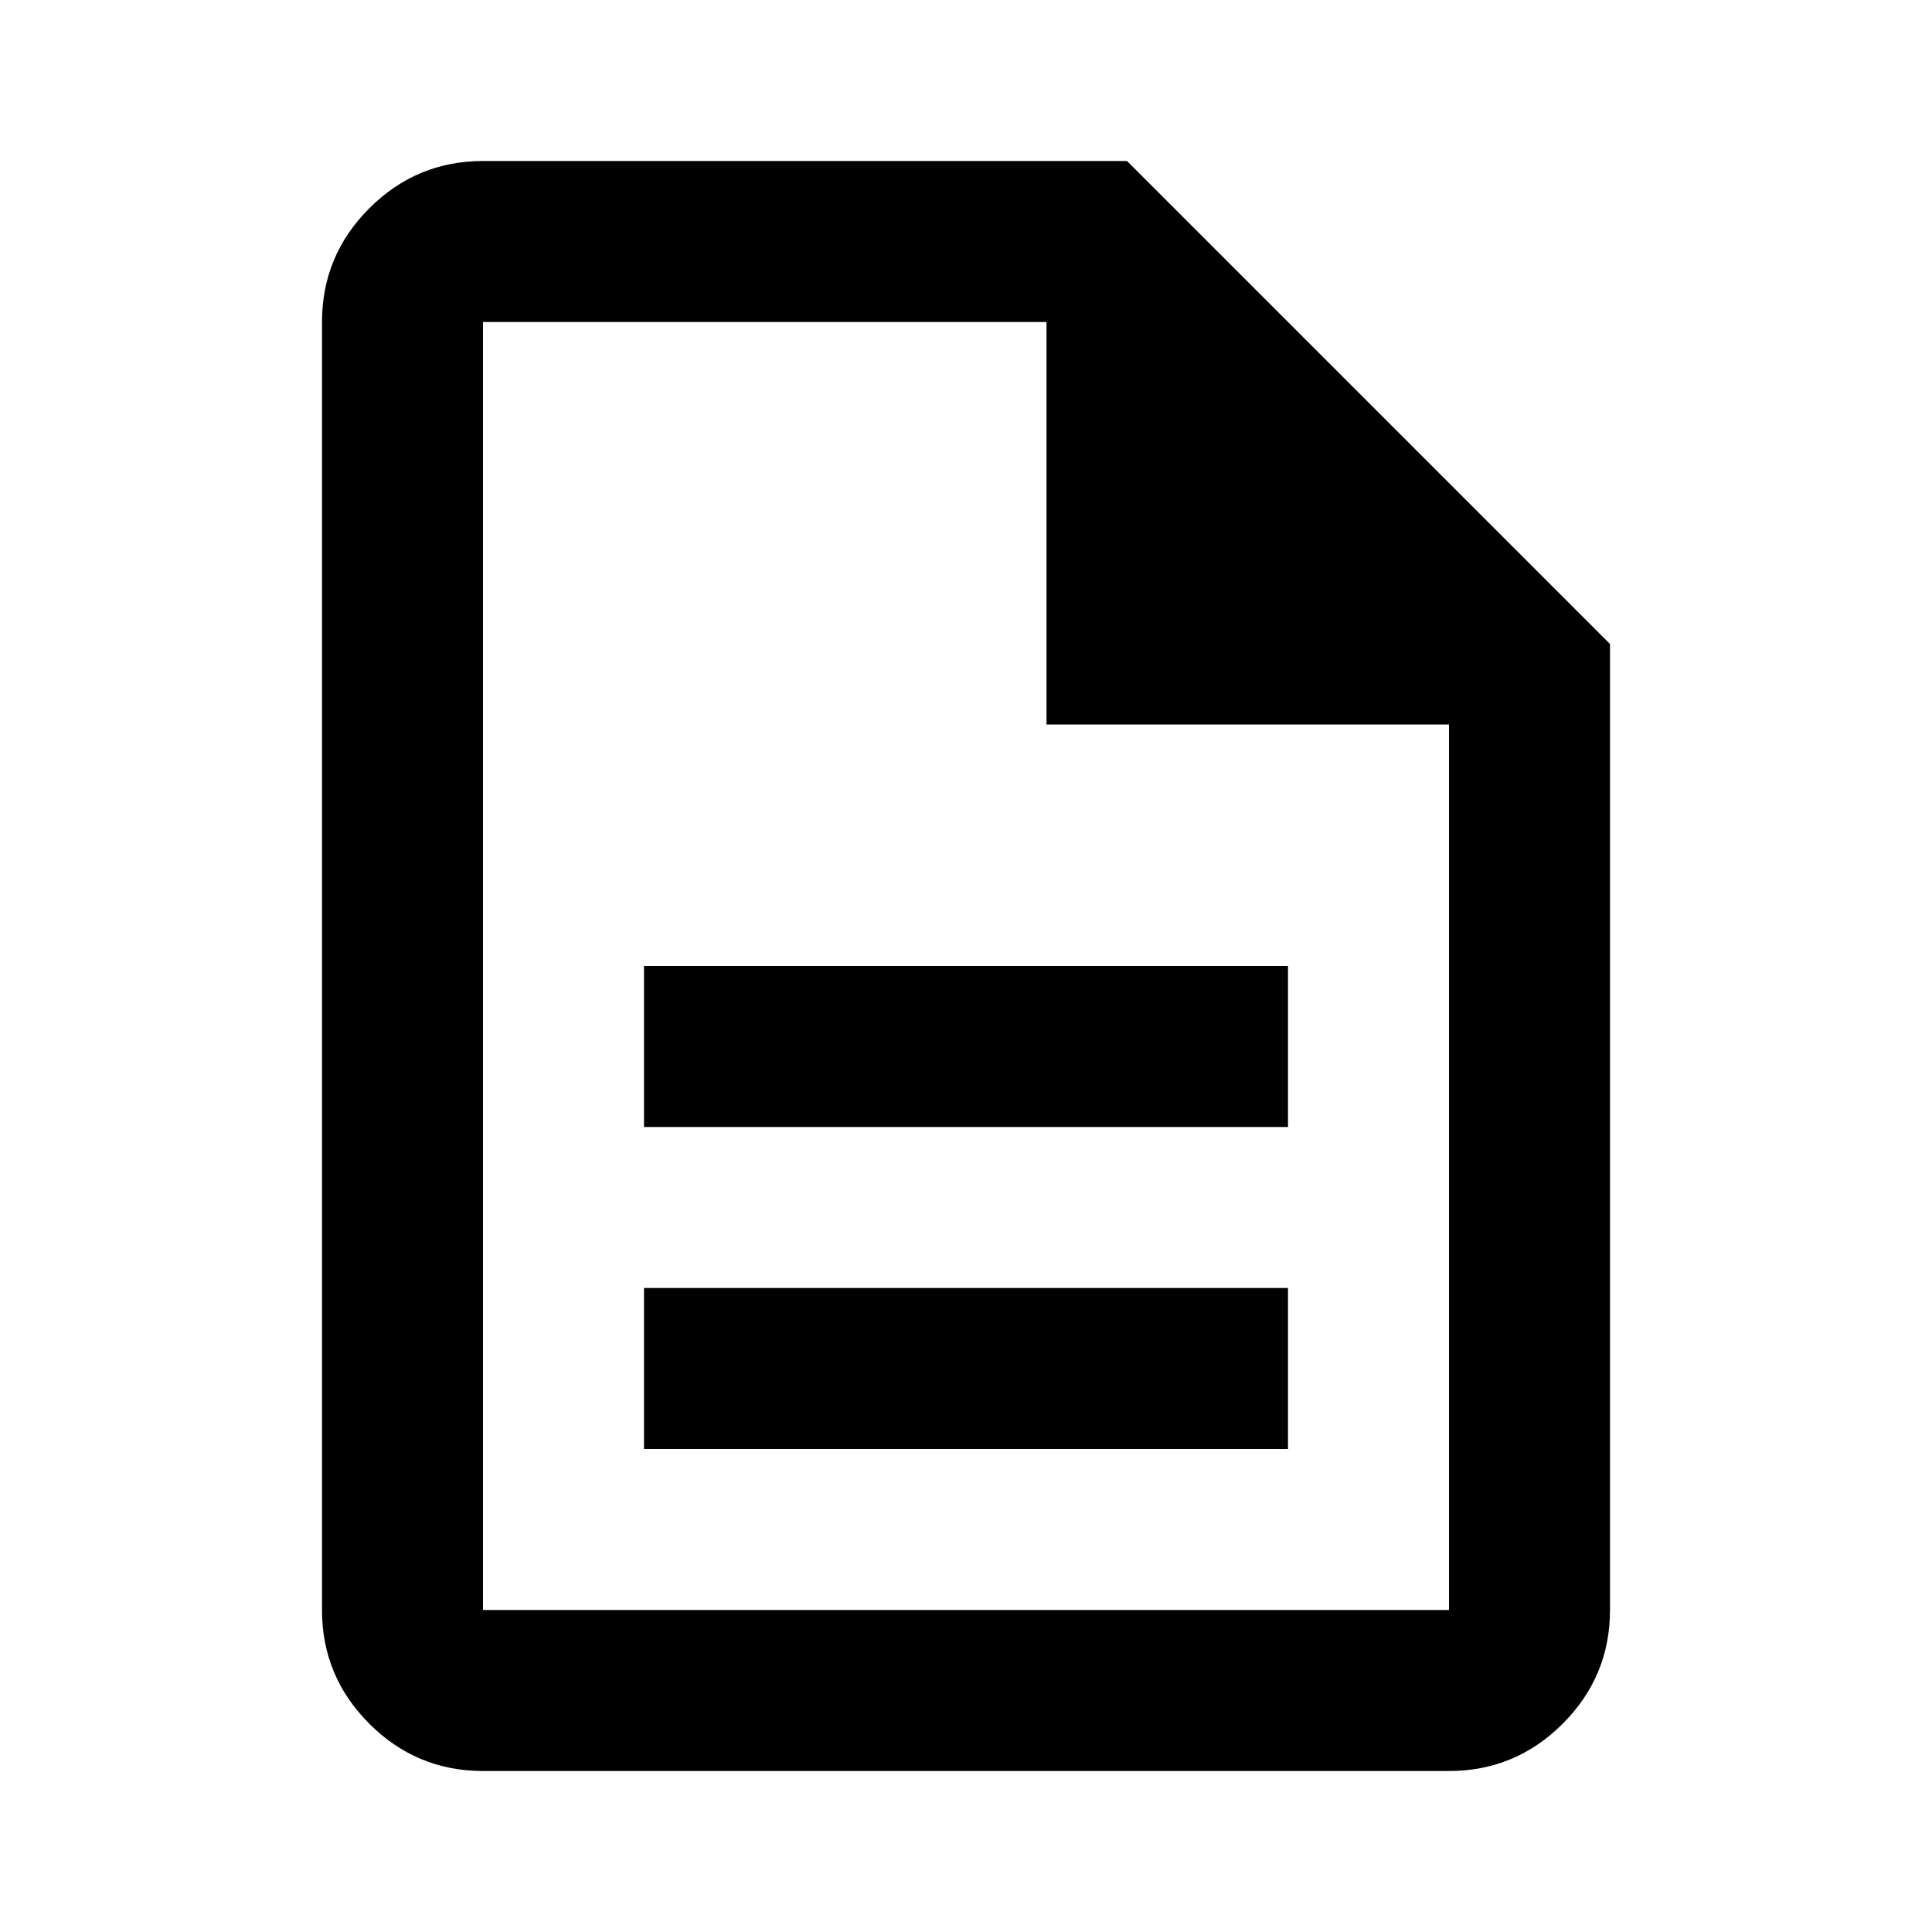
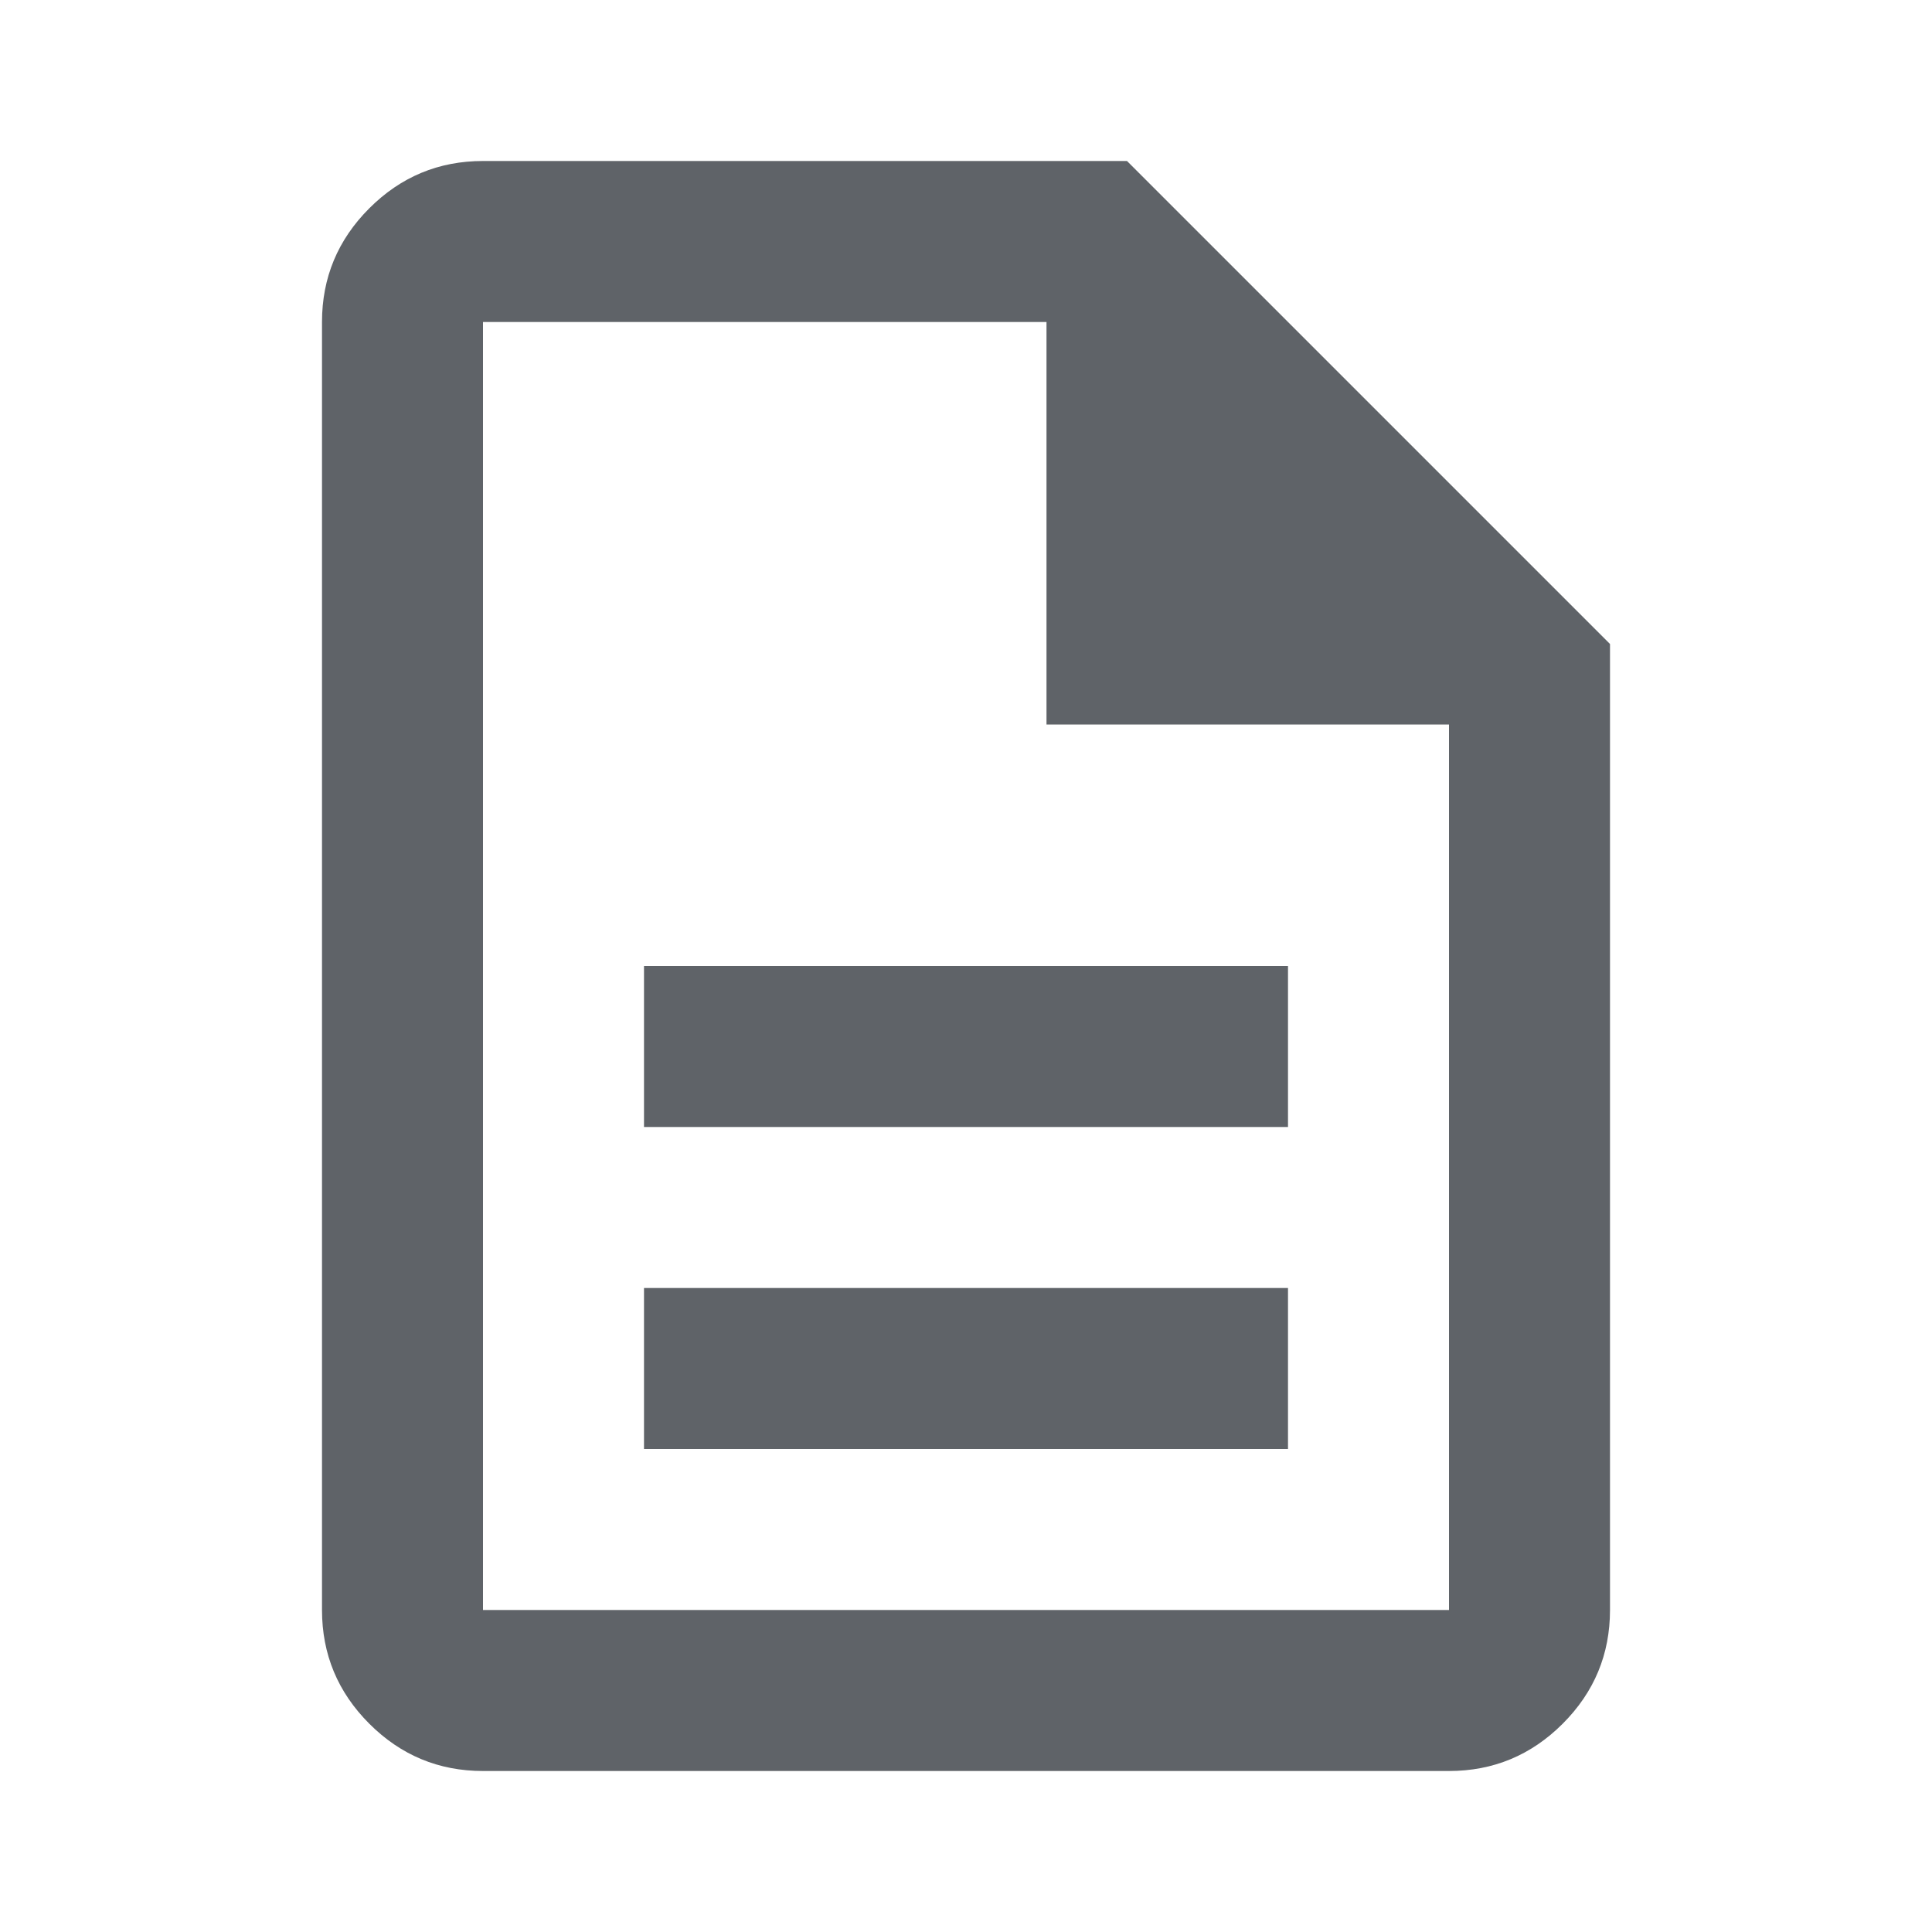
- <svg xmlns="http://www.w3.org/2000/svg" height="24px" viewBox="0 -960 960 960" width="24px" fill="currentColor">
+ <svg xmlns="http://www.w3.org/2000/svg" height="24px" viewBox="0 -960 960 960" width="24px" fill="#5f6368">
  <path d="M320-240h320v-80H320v80Zm0-160h320v-80H320v80ZM240-80q-33 0-56.5-23.5T160-160v-640q0-33 23.5-56.5T240-880h320l240 240v480q0 33-23.5 56.5T720-80H240Zm280-520v-200H240v640h480v-440H520ZM240-800v200-200 640-640Z" />
</svg>
